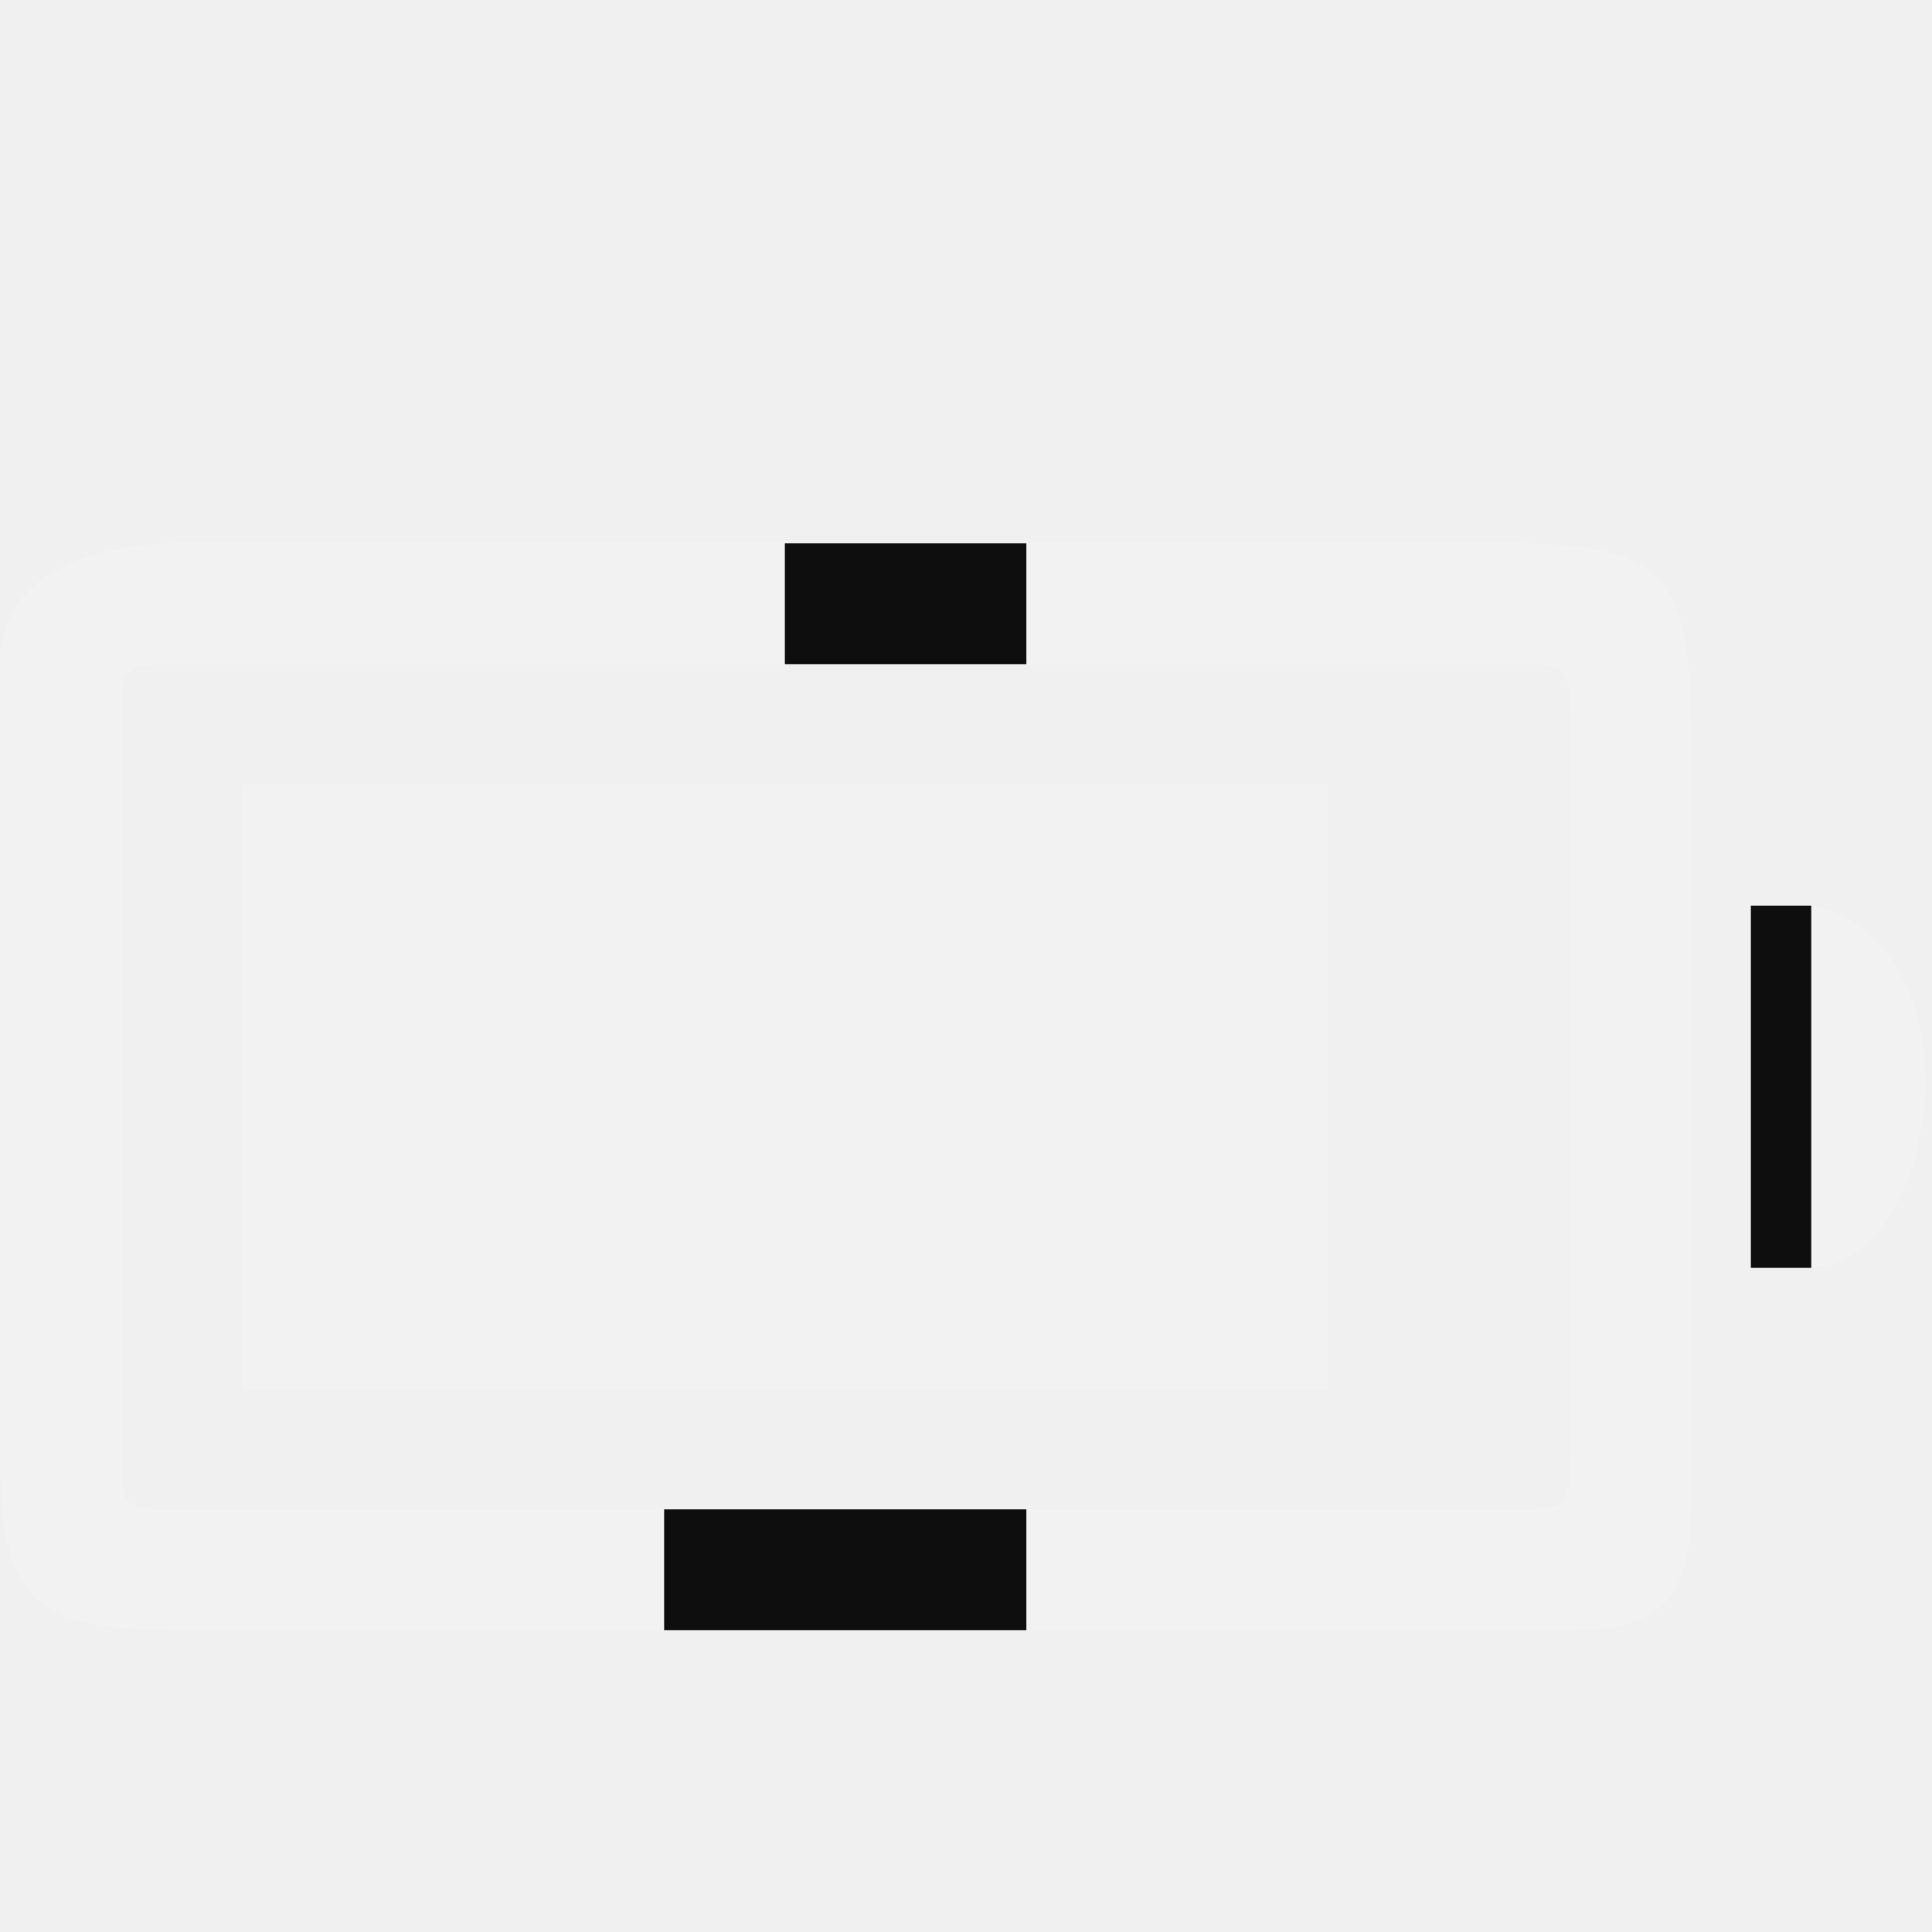
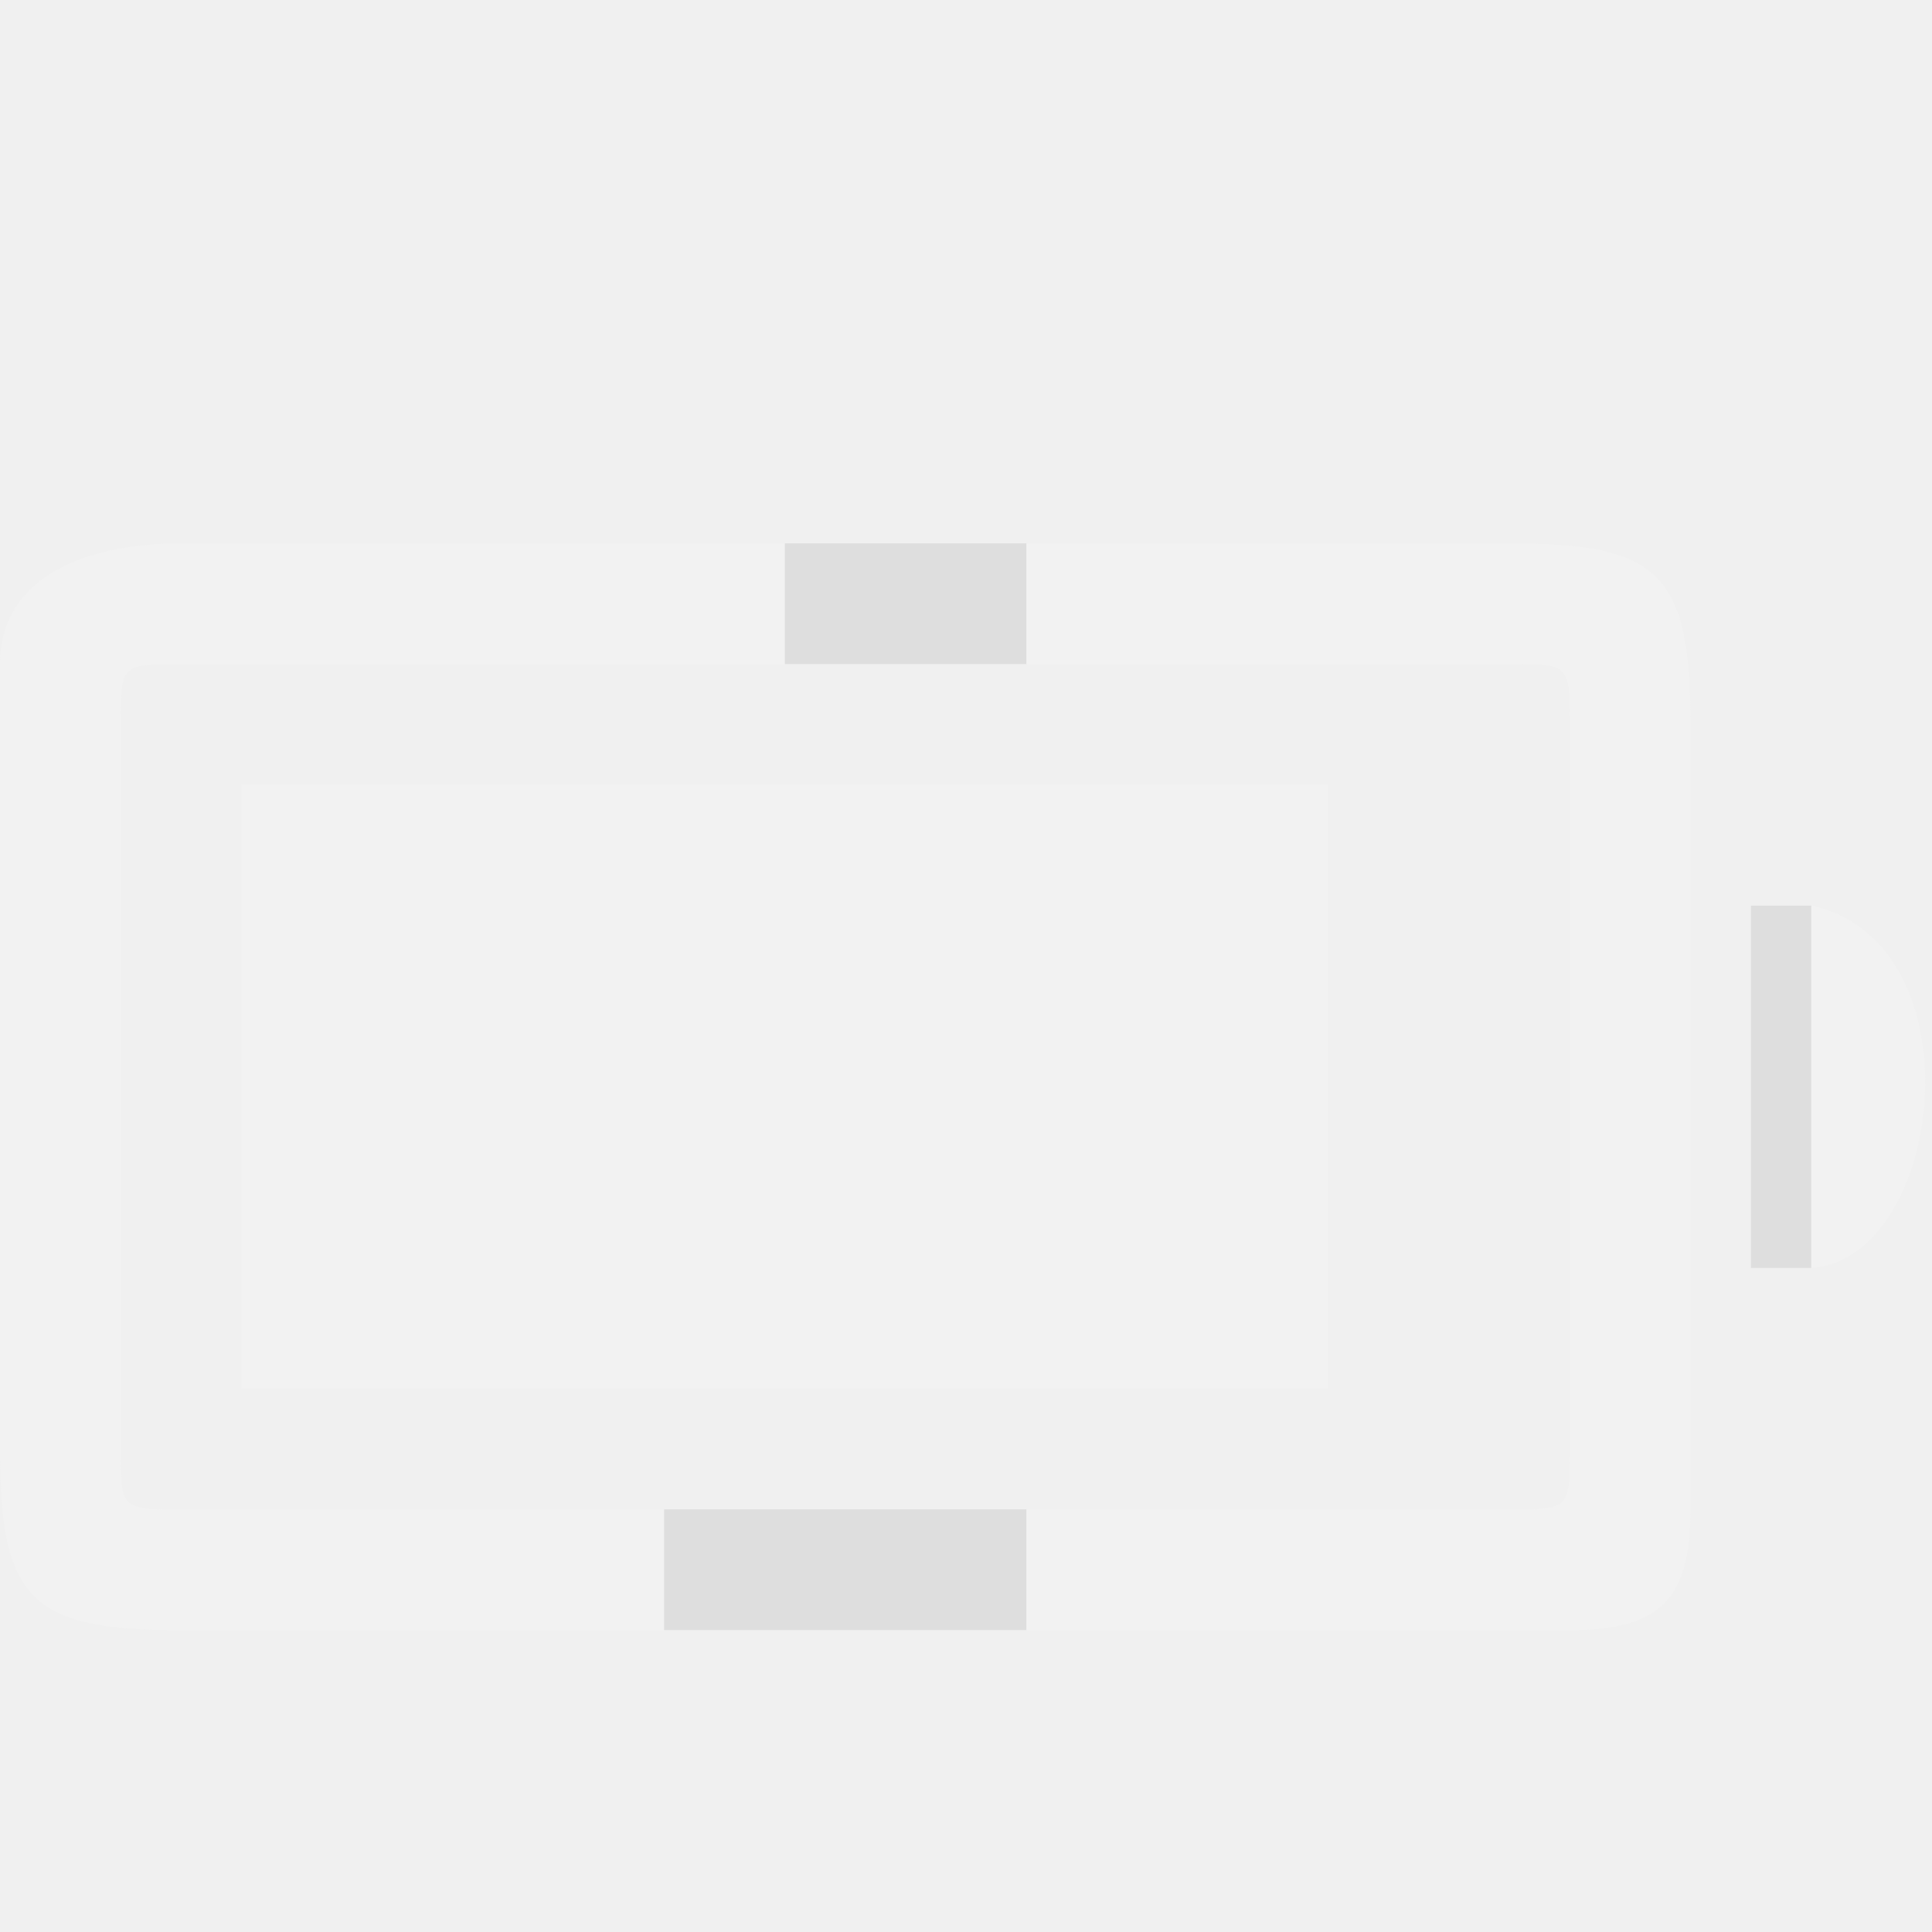
<svg xmlns="http://www.w3.org/2000/svg" xmlns:xlink="http://www.w3.org/1999/xlink" id="svg7384" style="enable-background:new" height="16" width="16" version="1.1">
  <defs id="defs7386">
    <filter id="filter7554" style="color-interpolation-filters:sRGB">
      <feBlend id="feBlend7556" in2="BackgroundImage" mode="darken" />
    </filter>
    <filter style="color-interpolation-filters:sRGB" id="filter7554-5">
      <feBlend mode="darken" in2="BackgroundImage" id="feBlend7556-4" />
    </filter>
    <filter id="filter7554-6" style="color-interpolation-filters:sRGB">
      <feBlend mode="darken" in2="BackgroundImage" id="feBlend7556-6" />
    </filter>
    <linearGradient x1="8.925" y1="6" x2="8.925" y2="19" id="linearGradient2868" xlink:href="#linearGradient3678" gradientUnits="userSpaceOnUse" gradientTransform="translate(-1,-2)" />
    <linearGradient id="linearGradient3678">
      <stop id="stop3680" style="stop-color:#ffffff;stop-opacity:1" offset="0" />
      <stop id="stop3682" style="stop-color:#e6e6e6;stop-opacity:1" offset="1" />
    </linearGradient>
    <linearGradient x1="9" y1="3" x2="9" y2="21" id="linearGradient2393" xlink:href="#linearGradient3678" gradientUnits="userSpaceOnUse" gradientTransform="translate(-2,-1)" />
    <linearGradient gradientTransform="translate(-1.000123,-5)" gradientUnits="userSpaceOnUse" xlink:href="#linearGradient3587-6-5-3" id="linearGradient2398" y2="21" x2="14" y1="3" x1="14" />
    <linearGradient id="linearGradient3587-6-5-3">
-       <stop offset="0" style="stop-color:#000000;stop-opacity:1" id="stop3589-9-2-0" />
+       <stop offset="0" style="stop-color:#dedede;stop-opacity:1" id="stop3589-9-2-0" />
      <stop offset="1" style="stop-color:#363636;stop-opacity:1" id="stop3591-7-4-7" />
    </linearGradient>
    <linearGradient gradientTransform="translate(-52.0968,-11.36383)" gradientUnits="userSpaceOnUse" xlink:href="#linearGradient3587-6-5-3" id="linearGradient2395" y2="27.364" x2="66.097" y1="9.364" x1="66.097" />
    <linearGradient gradientUnits="userSpaceOnUse" xlink:href="#linearGradient3587-6-5-3" id="linearGradient7390" y2="13.496" x2="4.955" y1="2.684" x1="4.955" />
    <linearGradient gradientUnits="userSpaceOnUse" xlink:href="#linearGradient3587-6-5-3" id="linearGradient7392" y2="11.649" x2="7.911" y1="4.576" x1="7.911" />
    <linearGradient gradientUnits="userSpaceOnUse" xlink:href="#linearGradient3587-6-5-3" id="linearGradient7394" y2="13.317" x2="10.187" y1="2.774" x1="10.187" />
    <linearGradient gradientUnits="userSpaceOnUse" xlink:href="#linearGradient3587-6-5-3" id="linearGradient7396" y2="15.183" x2="13.917" y1="0.882" x1="13.917" />
    <linearGradient id="linearGradient5263">
      <stop offset="0" style="stop-color:#a0d5ff;stop-opacity:1" id="stop5265" />
      <stop offset="1" style="stop-color:#a0d5ff;stop-opacity:1" id="stop5267" />
    </linearGradient>
    <filter style="color-interpolation-filters:sRGB" id="filter7554-7">
      <feBlend mode="darken" in2="BackgroundImage" id="feBlend7556-0" />
    </filter>
    <filter style="color-interpolation-filters:sRGB" id="filter7554-35">
      <feBlend mode="darken" in2="BackgroundImage" id="feBlend7556-35" />
    </filter>
    <filter id="filter7554-5-9" style="color-interpolation-filters:sRGB">
      <feBlend id="feBlend7556-4-5" in2="BackgroundImage" mode="darken" />
    </filter>
    <filter style="color-interpolation-filters:sRGB" id="filter7554-6-3">
      <feBlend id="feBlend7556-6-2" in2="BackgroundImage" mode="darken" />
    </filter>
    <filter id="filter7554-2" style="color-interpolation-filters:sRGB">
      <feBlend id="feBlend7556-9" in2="BackgroundImage" mode="darken" />
    </filter>
    <filter id="filter7554-29" style="color-interpolation-filters:sRGB">
      <feBlend id="feBlend7556-3" in2="BackgroundImage" mode="darken" />
    </filter>
    <filter id="filter7554-0" style="color-interpolation-filters:sRGB">
      <feBlend id="feBlend7556-5" in2="BackgroundImage" mode="darken" />
    </filter>
    <filter id="filter7554-3" style="color-interpolation-filters:sRGB">
      <feBlend id="feBlend7556-48" in2="BackgroundImage" mode="darken" />
    </filter>
    <filter style="color-interpolation-filters:sRGB" id="filter7554-5-3">
      <feBlend mode="darken" in2="BackgroundImage" id="feBlend7556-4-4" />
    </filter>
    <filter id="filter7554-6-8" style="color-interpolation-filters:sRGB">
      <feBlend mode="darken" in2="BackgroundImage" id="feBlend7556-6-4" />
    </filter>
    <filter style="color-interpolation-filters:sRGB" id="filter7554-7-7">
      <feBlend mode="darken" in2="BackgroundImage" id="feBlend7556-0-2" />
    </filter>
    <filter style="color-interpolation-filters:sRGB" id="filter7554-61">
      <feBlend mode="darken" in2="BackgroundImage" id="feBlend7556-98" />
    </filter>
    <filter id="filter7554-5-8" style="color-interpolation-filters:sRGB">
      <feBlend id="feBlend7556-4-6" in2="BackgroundImage" mode="darken" />
    </filter>
    <filter style="color-interpolation-filters:sRGB" id="filter7554-6-84">
      <feBlend id="feBlend7556-6-1" in2="BackgroundImage" mode="darken" />
    </filter>
    <filter id="filter7554-7-71" style="color-interpolation-filters:sRGB">
      <feBlend id="feBlend7556-0-3" in2="BackgroundImage" mode="darken" />
    </filter>
    <filter id="filter7554-35-2" style="color-interpolation-filters:sRGB">
      <feBlend id="feBlend7556-35-1" in2="BackgroundImage" mode="darken" />
    </filter>
    <filter style="color-interpolation-filters:sRGB" id="filter7554-5-9-1">
      <feBlend mode="darken" in2="BackgroundImage" id="feBlend7556-4-5-9" />
    </filter>
    <filter id="filter7554-6-3-8" style="color-interpolation-filters:sRGB">
      <feBlend mode="darken" in2="BackgroundImage" id="feBlend7556-6-2-4" />
    </filter>
    <filter style="color-interpolation-filters:sRGB" id="filter7554-2-7">
      <feBlend mode="darken" in2="BackgroundImage" id="feBlend7556-9-4" />
    </filter>
    <filter style="color-interpolation-filters:sRGB" id="filter7554-29-9">
      <feBlend mode="darken" in2="BackgroundImage" id="feBlend7556-3-2" />
    </filter>
    <filter style="color-interpolation-filters:sRGB" id="filter7554-0-9">
      <feBlend mode="darken" in2="BackgroundImage" id="feBlend7556-5-0" />
    </filter>
    <filter style="color-interpolation-filters:sRGB" id="filter7554-3-6">
      <feBlend mode="darken" in2="BackgroundImage" id="feBlend7556-48-5" />
    </filter>
    <filter id="filter7554-5-3-1" style="color-interpolation-filters:sRGB">
      <feBlend id="feBlend7556-4-4-5" in2="BackgroundImage" mode="darken" />
    </filter>
    <filter style="color-interpolation-filters:sRGB" id="filter7554-6-8-6">
      <feBlend id="feBlend7556-6-4-2" in2="BackgroundImage" mode="darken" />
    </filter>
    <filter id="filter7554-7-7-1" style="color-interpolation-filters:sRGB">
      <feBlend id="feBlend7556-0-2-4" in2="BackgroundImage" mode="darken" />
    </filter>
    <filter style="color-interpolation-filters:sRGB" id="filter7554-22">
      <feBlend mode="darken" in2="BackgroundImage" id="feBlend7556-01" />
    </filter>
    <filter id="filter7554-5-6" style="color-interpolation-filters:sRGB">
      <feBlend id="feBlend7556-4-2" in2="BackgroundImage" mode="darken" />
    </filter>
    <filter style="color-interpolation-filters:sRGB" id="filter7554-6-6">
      <feBlend id="feBlend7556-6-16" in2="BackgroundImage" mode="darken" />
    </filter>
    <filter id="filter7554-7-6" style="color-interpolation-filters:sRGB">
      <feBlend id="feBlend7556-0-1" in2="BackgroundImage" mode="darken" />
    </filter>
    <filter id="filter7554-35-9" style="color-interpolation-filters:sRGB">
      <feBlend id="feBlend7556-35-4" in2="BackgroundImage" mode="darken" />
    </filter>
    <filter style="color-interpolation-filters:sRGB" id="filter7554-5-9-0">
      <feBlend mode="darken" in2="BackgroundImage" id="feBlend7556-4-5-1" />
    </filter>
    <filter id="filter7554-6-3-7" style="color-interpolation-filters:sRGB">
      <feBlend mode="darken" in2="BackgroundImage" id="feBlend7556-6-2-3" />
    </filter>
    <filter style="color-interpolation-filters:sRGB" id="filter7554-2-0">
      <feBlend mode="darken" in2="BackgroundImage" id="feBlend7556-9-3" />
    </filter>
    <filter style="color-interpolation-filters:sRGB" id="filter7554-29-5">
      <feBlend mode="darken" in2="BackgroundImage" id="feBlend7556-3-0" />
    </filter>
    <filter style="color-interpolation-filters:sRGB" id="filter7554-0-4">
      <feBlend mode="darken" in2="BackgroundImage" id="feBlend7556-5-6" />
    </filter>
    <filter style="color-interpolation-filters:sRGB" id="filter7554-3-8">
      <feBlend mode="darken" in2="BackgroundImage" id="feBlend7556-48-4" />
    </filter>
    <filter id="filter7554-5-3-0" style="color-interpolation-filters:sRGB">
      <feBlend id="feBlend7556-4-4-0" in2="BackgroundImage" mode="darken" />
    </filter>
    <filter style="color-interpolation-filters:sRGB" id="filter7554-6-8-64">
      <feBlend id="feBlend7556-6-4-9" in2="BackgroundImage" mode="darken" />
    </filter>
    <filter id="filter7554-7-7-9" style="color-interpolation-filters:sRGB">
      <feBlend id="feBlend7556-0-2-0" in2="BackgroundImage" mode="darken" />
    </filter>
  </defs>
  <g style="fill:#ffffff;fill-opacity:1;stroke:none;stroke-opacity:1;enable-background:new" id="g908" transform="translate(-1,-9)" />
  <path style="fill:#f2f2f2;fill-opacity:1;stroke:none;stroke-width:0.1;stroke-linecap:butt;stroke-linejoin:miter;stroke-miterlimit:4;stroke-dasharray:none;stroke-opacity:0.643" d="m 1,6 v 6 c 0,0.5 0,0.5 0.5,0.5 H 6 v 1 H 1.5 C 0.254,13.5 0,13.25 0,12 V 5.5 c 0,-0.747 0.754,-1 1.5,-1 h 5 v 1 h -5 C 1,5.5 1,5.5 1,6 Z" id="path916" />
  <path id="path930" d="M 13,12 V 6 C 13,5.5 13,5.5 12.5,5.5 h -4 v -1 h 4 C 13.746,4.5 14,4.75 14,6 v 6.5 c 0,0.747 -0.254,1 -1,1 H 8 v -1 h 4.5 c 0.5,0 0.5,0 0.5,-0.5 z" style="fill:#f2f2f2;fill-opacity:1;stroke:none;stroke-width:0.1;stroke-linecap:butt;stroke-linejoin:miter;stroke-miterlimit:4;stroke-dasharray:none;stroke-opacity:0.643" />
  <path style="fill:#f2f2f2;fill-opacity:1;stroke:none;stroke-width:1px;stroke-linecap:butt;stroke-linejoin:miter;stroke-opacity:1" d="m 15,7.5 c 1.405,0.305 1.102,2.927 0,3 z" id="path932" />
-   <path style="fill:#0e0e0e;stroke:none;stroke-width:1px;stroke-linecap:butt;stroke-linejoin:miter;stroke-opacity:1;fill-opacity:1" d="m 15,7.5 h -0.5 v 3 H 15 Z" id="path936" />
+   <path style="fill:#dedede;stroke:none;stroke-width:1px;stroke-linecap:butt;stroke-linejoin:miter;stroke-opacity:1;fill-opacity:1" d="m 15,7.5 h -0.5 v 3 H 15 Z" id="path936" />
  <path style="fill:#f2f2f2;fill-opacity:1;stroke:none;stroke-width:1px;stroke-linecap:butt;stroke-linejoin:miter;stroke-opacity:1" d="m 2,6.5 v 5 h 9 v -5 z" id="path938" />
-   <path style="fill:#0e0e0e;stroke:none;stroke-width:1px;stroke-linecap:butt;stroke-linejoin:miter;stroke-opacity:1;fill-opacity:1" d="m 6.5,4.5 h 2 v 1 h -2 z" id="path940" />
-   <path style="fill:#0e0e0e;stroke:none;stroke-width:1px;stroke-linecap:butt;stroke-linejoin:miter;stroke-opacity:1;fill-opacity:1" d="m 5.5,12.5 h 3 v 1 h -3 z" id="path942" />
+   <path style="fill:#dedede;stroke:none;stroke-width:1px;stroke-linecap:butt;stroke-linejoin:miter;stroke-opacity:1;fill-opacity:1" d="m 6.5,4.5 h 2 v 1 h -2 z" id="path940" />
+   <path style="fill:#dedede;stroke:none;stroke-width:1px;stroke-linecap:butt;stroke-linejoin:miter;stroke-opacity:1;fill-opacity:1" d="m 5.5,12.5 h 3 v 1 h -3 z" id="path942" />
</svg>
